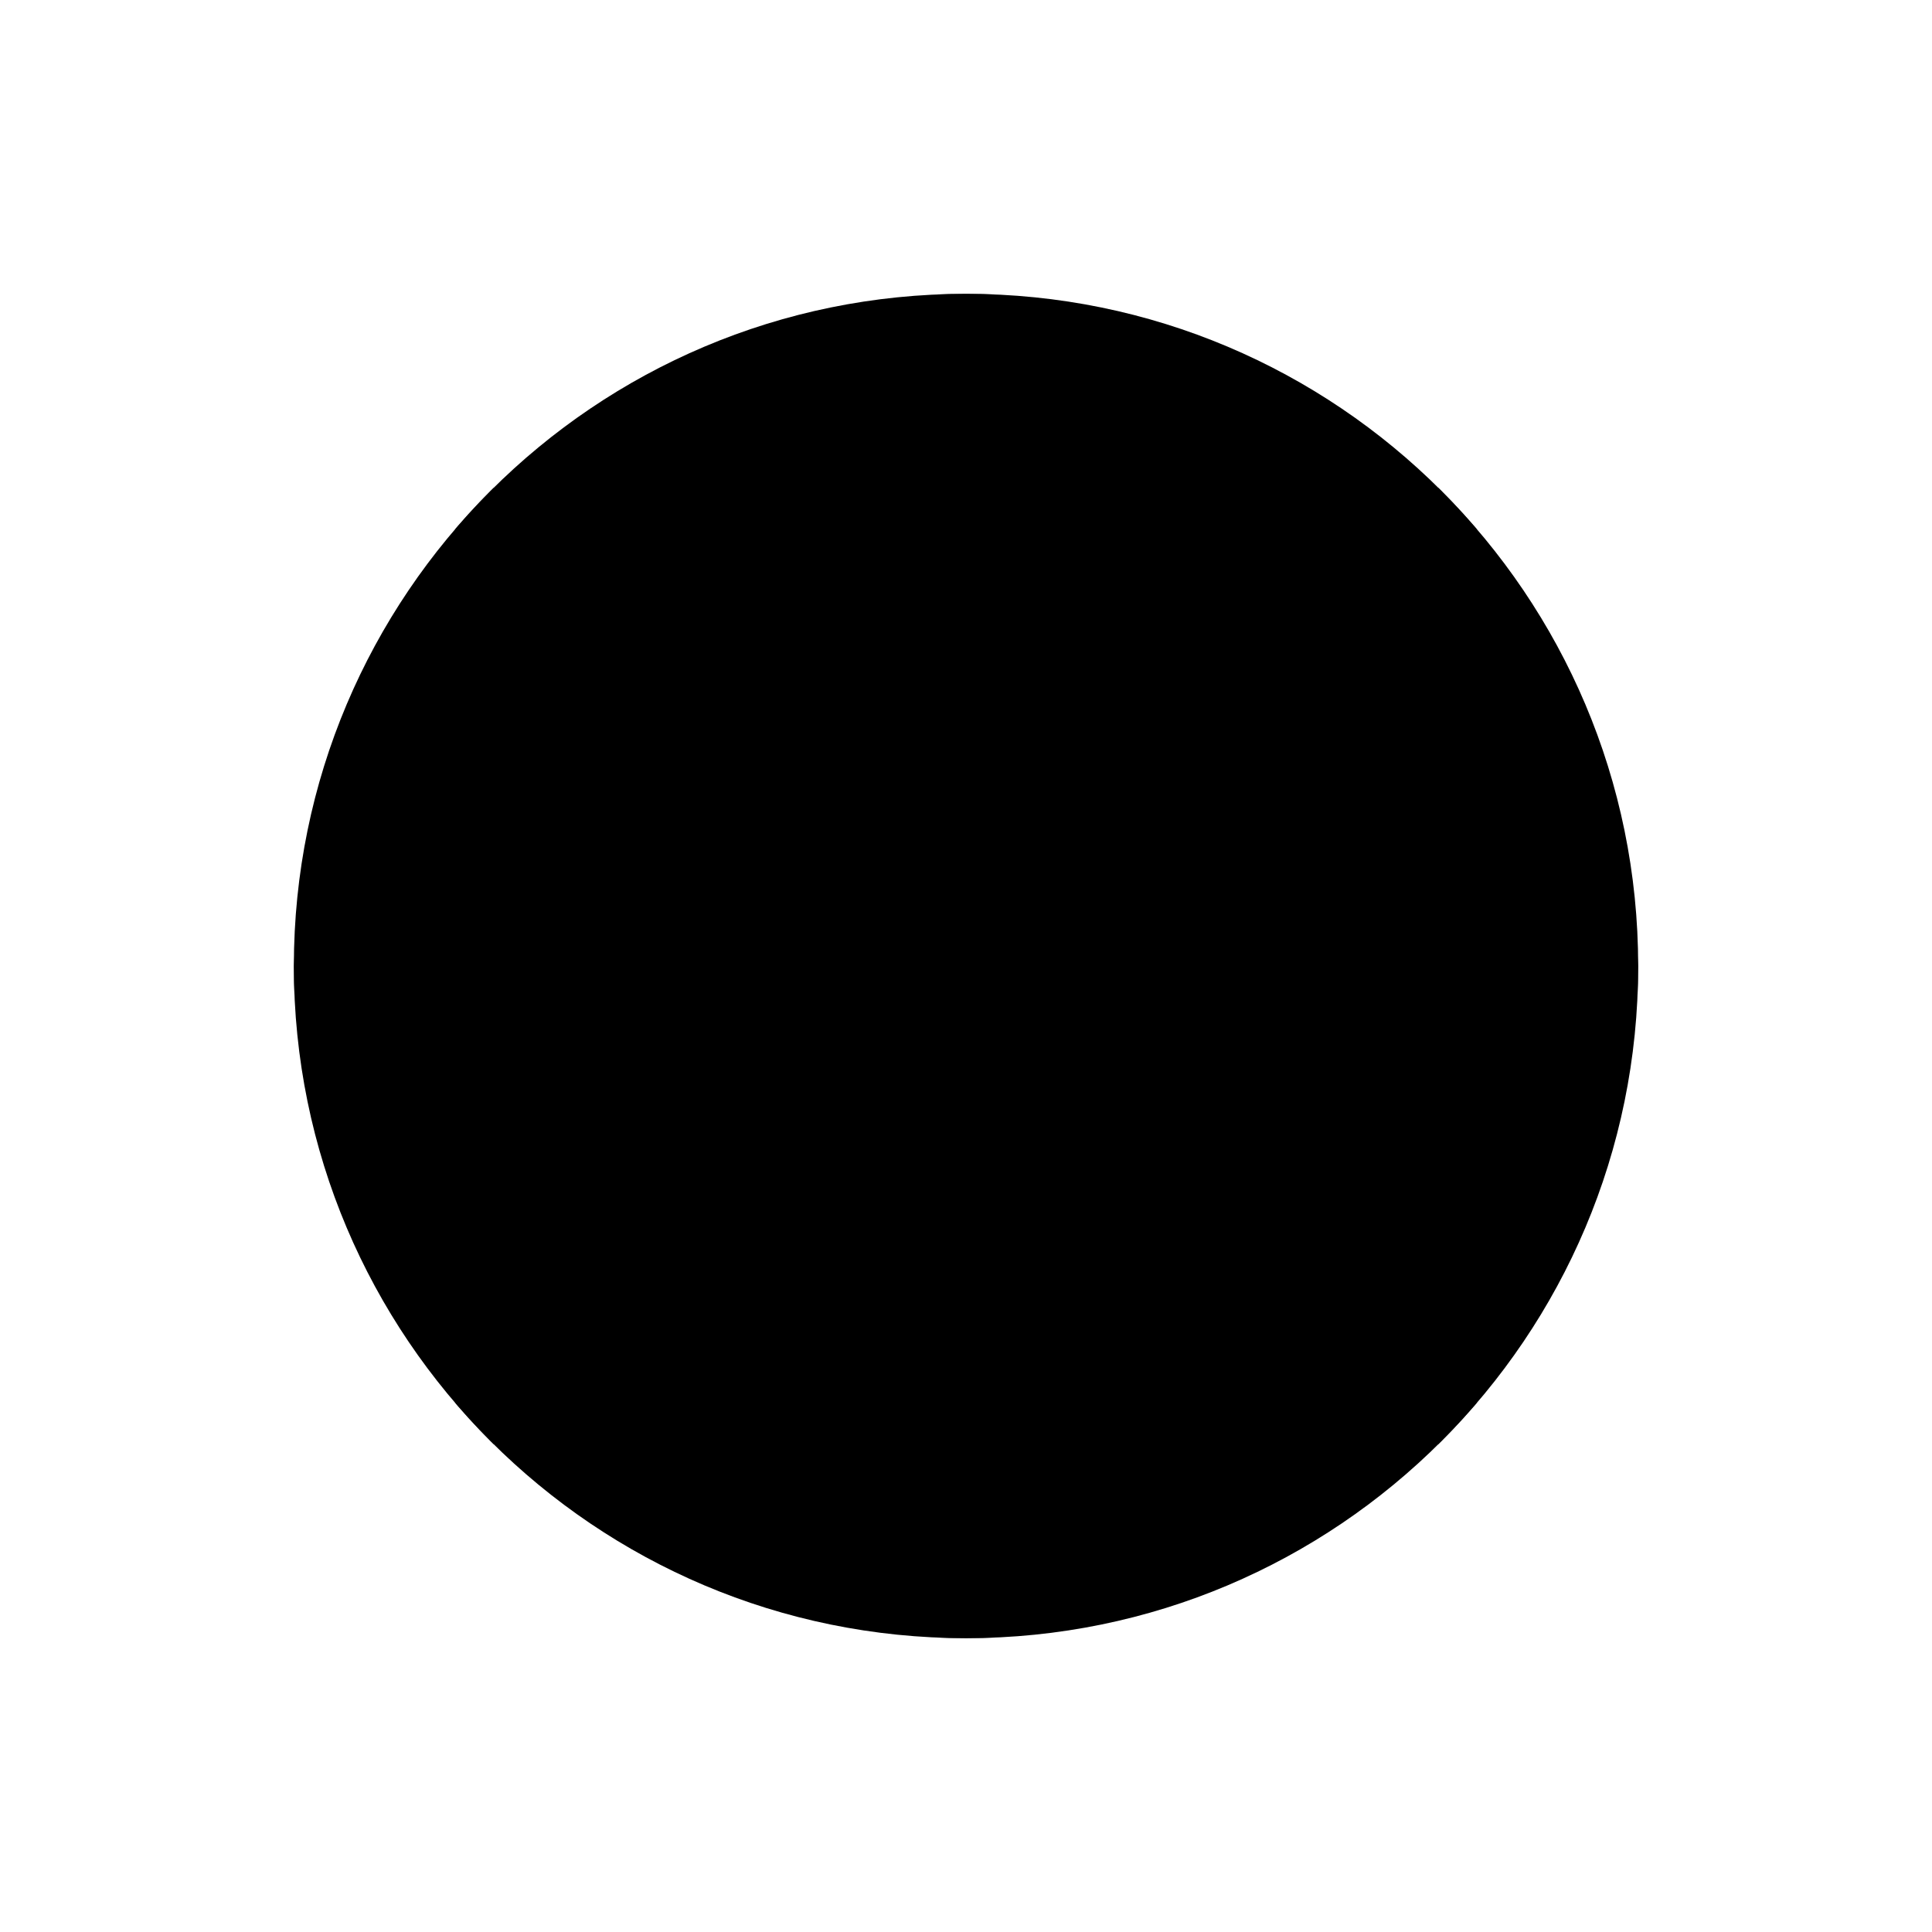
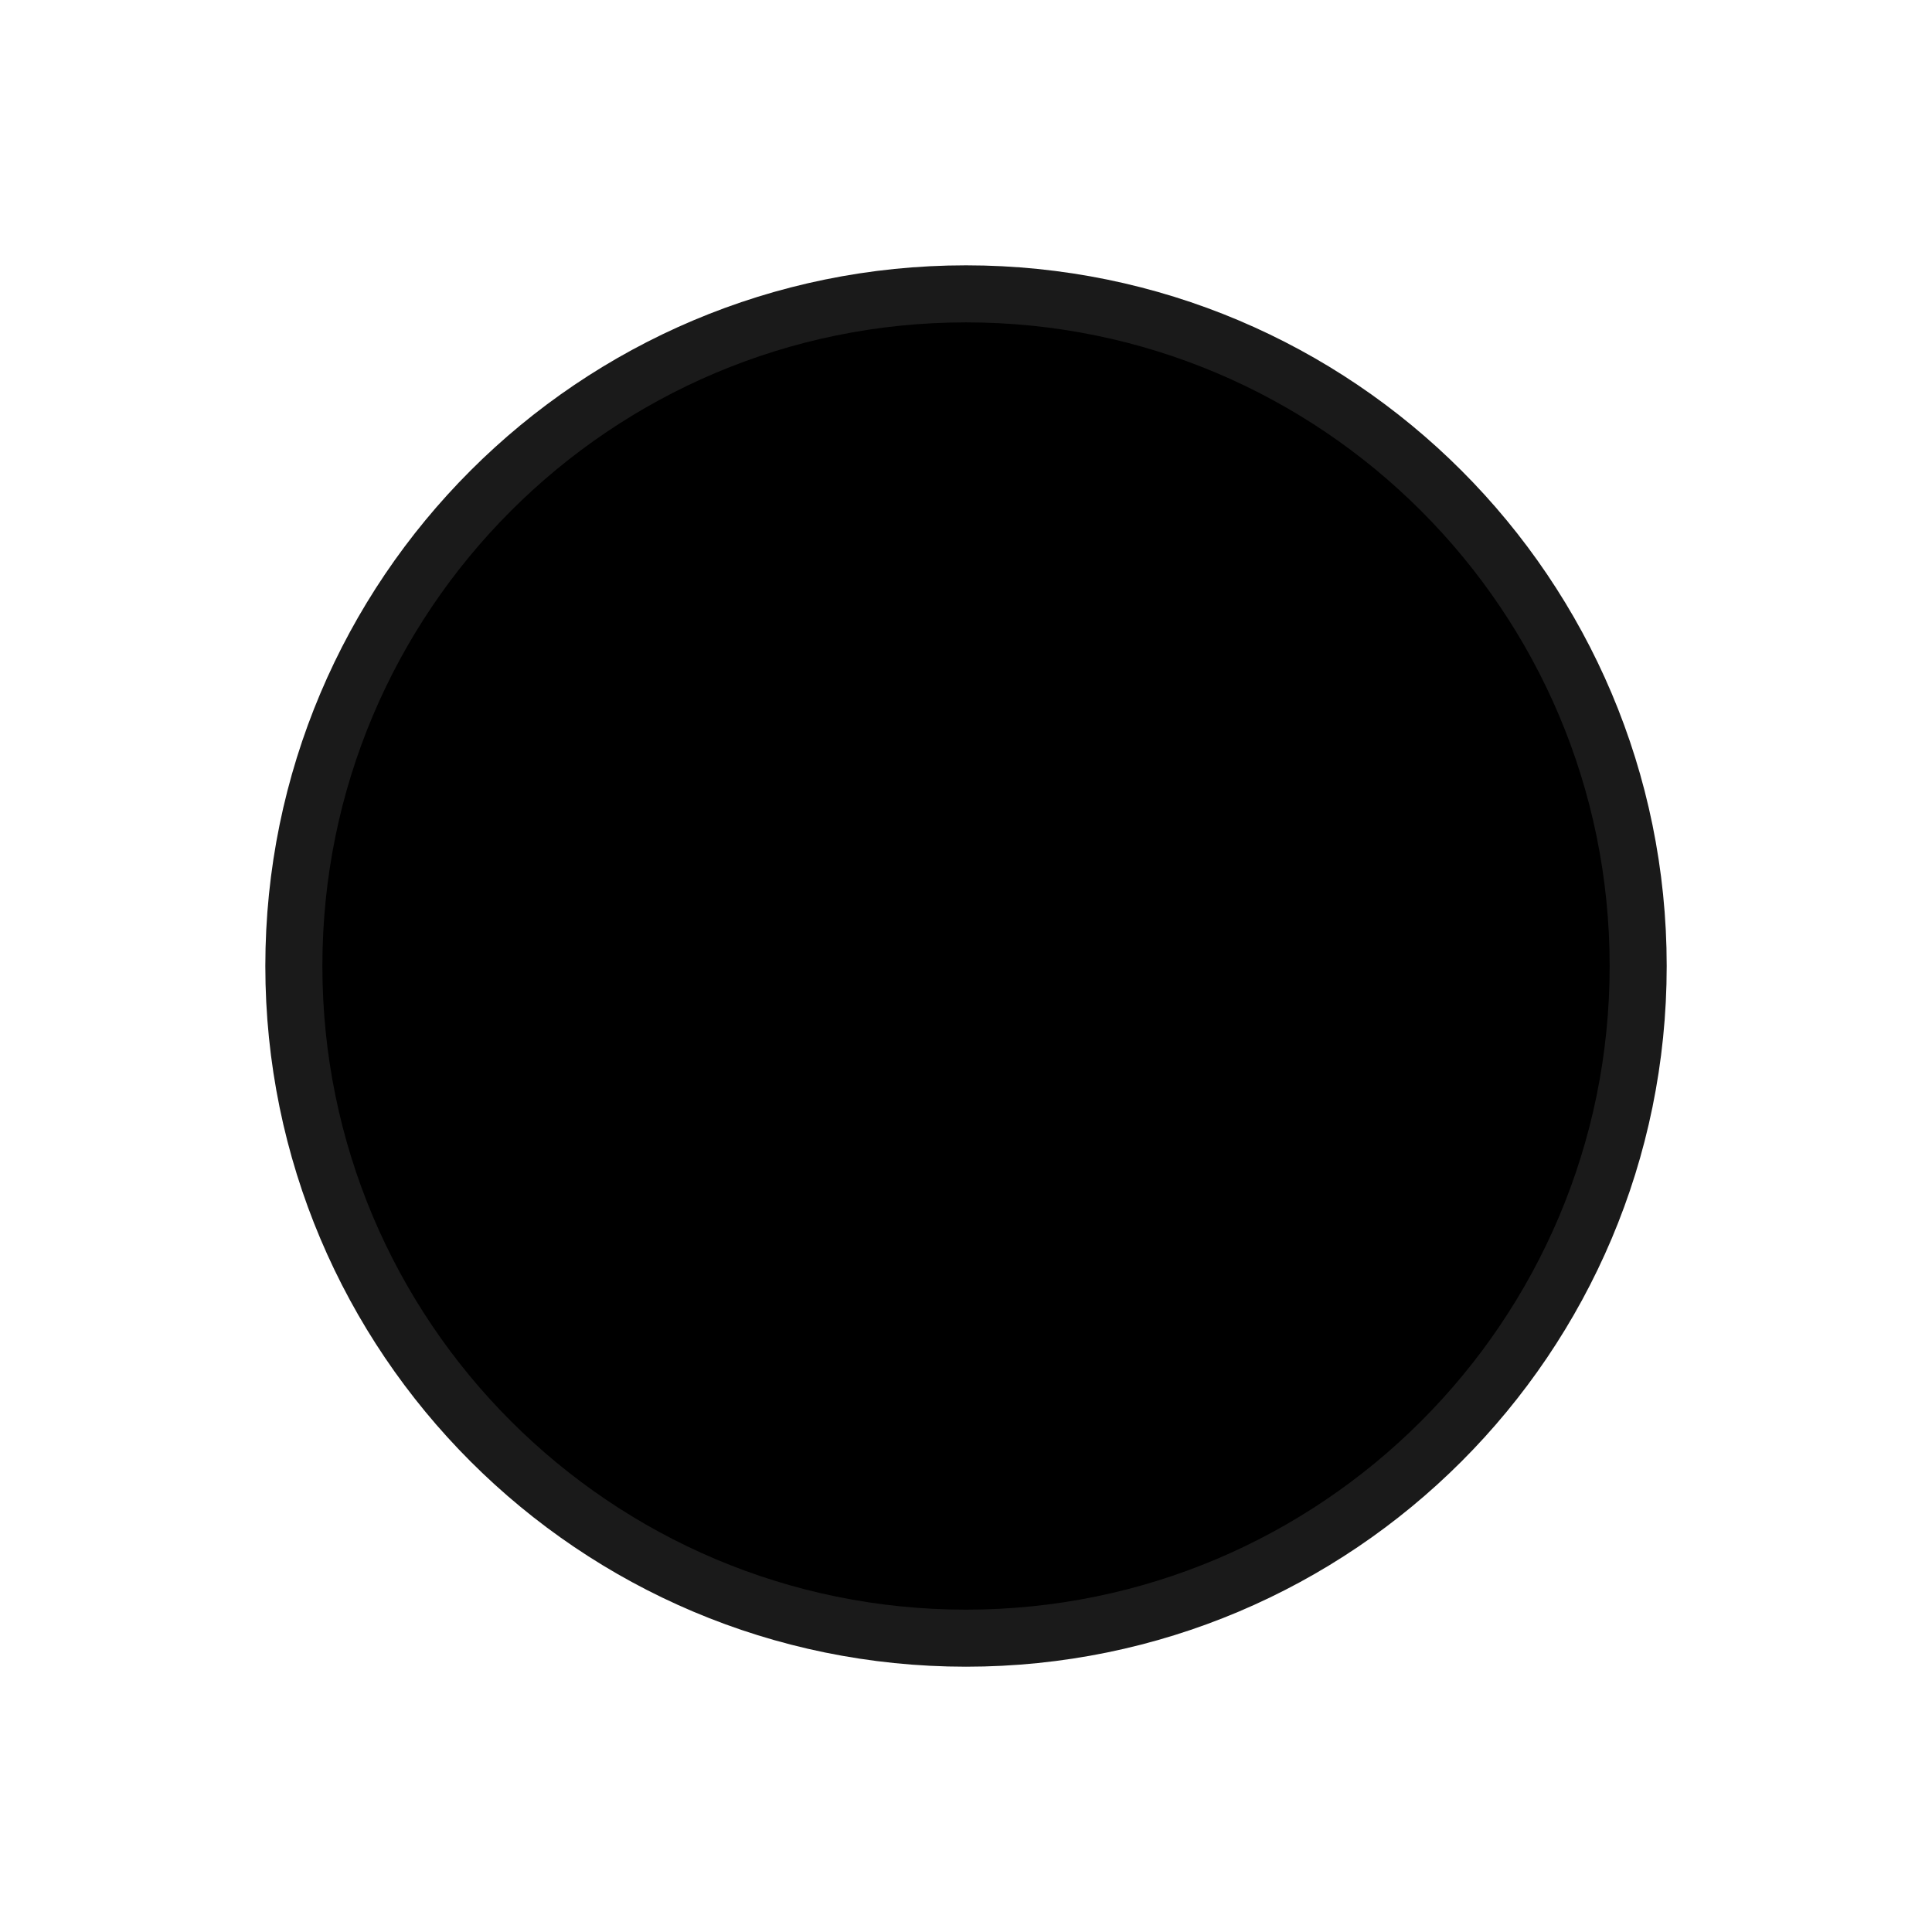
<svg xmlns="http://www.w3.org/2000/svg" width="256" height="256" viewBox="0 0 67.733 67.733" version="1.1" id="svg1" xml:space="preserve">
  <defs id="defs1" />
  <g id="layer1">
    <circle style="fill:currentColor;stroke-width:0.313;stroke-linecap:round;stroke-linejoin:round;stroke-miterlimit:10;fill-opacity:1;stroke-dasharray:none" id="path1" cx="33.867" cy="33.867" r="23.565" />
    <path id="path2" style="baseline-shift:baseline;display:inline;overflow:visible;vector-effect:none;fill:#000000;stroke-linecap:round;stroke-linejoin:round;stroke-miterlimit:10;enable-background:accumulate;stop-color:#000000;stop-opacity:1;opacity:1;fill-opacity:0.676" d="M 33.867 10.302 A 23.565 23.565 0 0 0 32.875 10.322 L 32.875 32.875 L 28.939 32.875 C 28.635 30.506 27.371 27.983 25.525 25.441 C 23.438 22.57 20.573 19.679 17.306 17.101 A 23.565 23.565 0 0 0 15.951 18.558 A 0.992 0.992 0 0 0 15.999 18.598 C 19.174 21.093 21.953 23.902 23.919 26.608 C 25.565 28.874 26.614 31.07 26.927 32.875 L 10.372 32.875 A 23.565 23.565 0 0 0 10.302 33.867 A 23.565 23.565 0 0 0 10.322 34.859 L 26.927 34.859 C 26.614 36.664 25.565 38.862 23.919 41.127 C 21.953 43.833 19.174 46.641 15.999 49.137 A 0.992 0.992 0 0 0 15.952 49.176 A 23.565 23.565 0 0 0 17.307 50.633 C 20.573 48.055 23.439 45.165 25.525 42.293 C 27.371 39.752 28.634 37.228 28.938 34.859 L 32.875 34.859 L 32.875 57.411 A 23.565 23.565 0 0 0 33.867 57.432 A 23.565 23.565 0 0 0 34.859 57.411 L 34.859 34.859 L 38.795 34.859 C 39.099 37.228 40.363 39.752 42.209 42.293 C 44.295 45.165 47.16 48.055 50.426 50.633 A 23.565 23.565 0 0 0 51.781 49.176 A 0.992 0.992 0 0 0 51.734 49.137 C 48.559 46.641 45.78 43.833 43.814 41.127 C 42.169 38.862 41.12 36.664 40.807 34.859 L 57.411 34.859 A 23.565 23.565 0 0 0 57.432 33.867 A 23.565 23.565 0 0 0 57.361 32.875 L 40.807 32.875 C 41.119 31.07 42.168 28.874 43.814 26.608 C 45.78 23.902 48.559 21.093 51.734 18.598 A 0.992 0.992 0 0 0 51.782 18.558 A 23.565 23.565 0 0 0 50.427 17.101 C 47.16 19.679 44.295 22.57 42.209 25.441 C 40.362 27.983 39.099 30.506 38.795 32.875 L 34.859 32.875 L 34.859 10.322 A 23.565 23.565 0 0 0 33.867 10.302 z " />
    <path id="path3" style="baseline-shift:baseline;display:inline;overflow:visible;vector-effect:none;fill:#000000;stroke-linecap:round;stroke-linejoin:round;stroke-miterlimit:10;enable-background:accumulate;stop-color:#000000;stop-opacity:1;opacity:0.379;fill-opacity:0.053" d="M 33.867 10.302 A 23.565 23.565 0 0 0 32.875 10.322 L 32.875 32.875 L 28.939 32.875 C 28.635 30.506 27.371 27.983 25.525 25.441 C 23.438 22.57 20.573 19.679 17.306 17.101 A 23.565 23.565 0 0 0 15.951 18.558 A 0.992 0.992 0 0 0 15.999 18.598 C 19.174 21.093 21.953 23.902 23.919 26.608 C 25.565 28.874 26.614 31.07 26.927 32.875 L 10.372 32.875 A 23.565 23.565 0 0 0 10.302 33.867 A 23.565 23.565 0 0 0 10.322 34.859 L 26.927 34.859 C 26.614 36.664 25.565 38.862 23.919 41.127 C 21.953 43.833 19.174 46.641 15.999 49.137 A 0.992 0.992 0 0 0 15.952 49.176 A 23.565 23.565 0 0 0 17.307 50.633 C 20.573 48.055 23.439 45.165 25.525 42.293 C 27.371 39.752 28.634 37.228 28.938 34.859 L 32.875 34.859 L 32.875 57.411 A 23.565 23.565 0 0 0 33.867 57.432 A 23.565 23.565 0 0 0 34.859 57.411 L 34.859 34.859 L 38.795 34.859 C 39.099 37.228 40.363 39.752 42.209 42.293 C 44.295 45.165 47.16 48.055 50.426 50.633 A 23.565 23.565 0 0 0 51.781 49.176 A 0.992 0.992 0 0 0 51.734 49.137 C 48.559 46.641 45.78 43.833 43.814 41.127 C 42.169 38.862 41.12 36.664 40.807 34.859 L 57.411 34.859 A 23.565 23.565 0 0 0 57.432 33.867 A 23.565 23.565 0 0 0 57.361 32.875 L 40.807 32.875 C 41.119 31.07 42.168 28.874 43.814 26.608 C 45.78 23.902 48.559 21.093 51.734 18.598 A 0.992 0.992 0 0 0 51.782 18.558 A 23.565 23.565 0 0 0 50.427 17.101 C 47.16 19.679 44.295 22.57 42.209 25.441 C 40.362 27.983 39.099 30.506 38.795 32.875 L 34.859 32.875 L 34.859 10.322 A 23.565 23.565 0 0 0 33.867 10.302 z " />
+     <circle style="fill:none;stroke-width:2;stroke-linecap:round;stroke-linejoin:round;stroke-miterlimit:10;fill-opacity:1;stroke-dasharray:none;stroke:#1a1a1a" id="circle1" cx="33.867" cy="33.867" r="23.565" />
  </g>
</svg>
